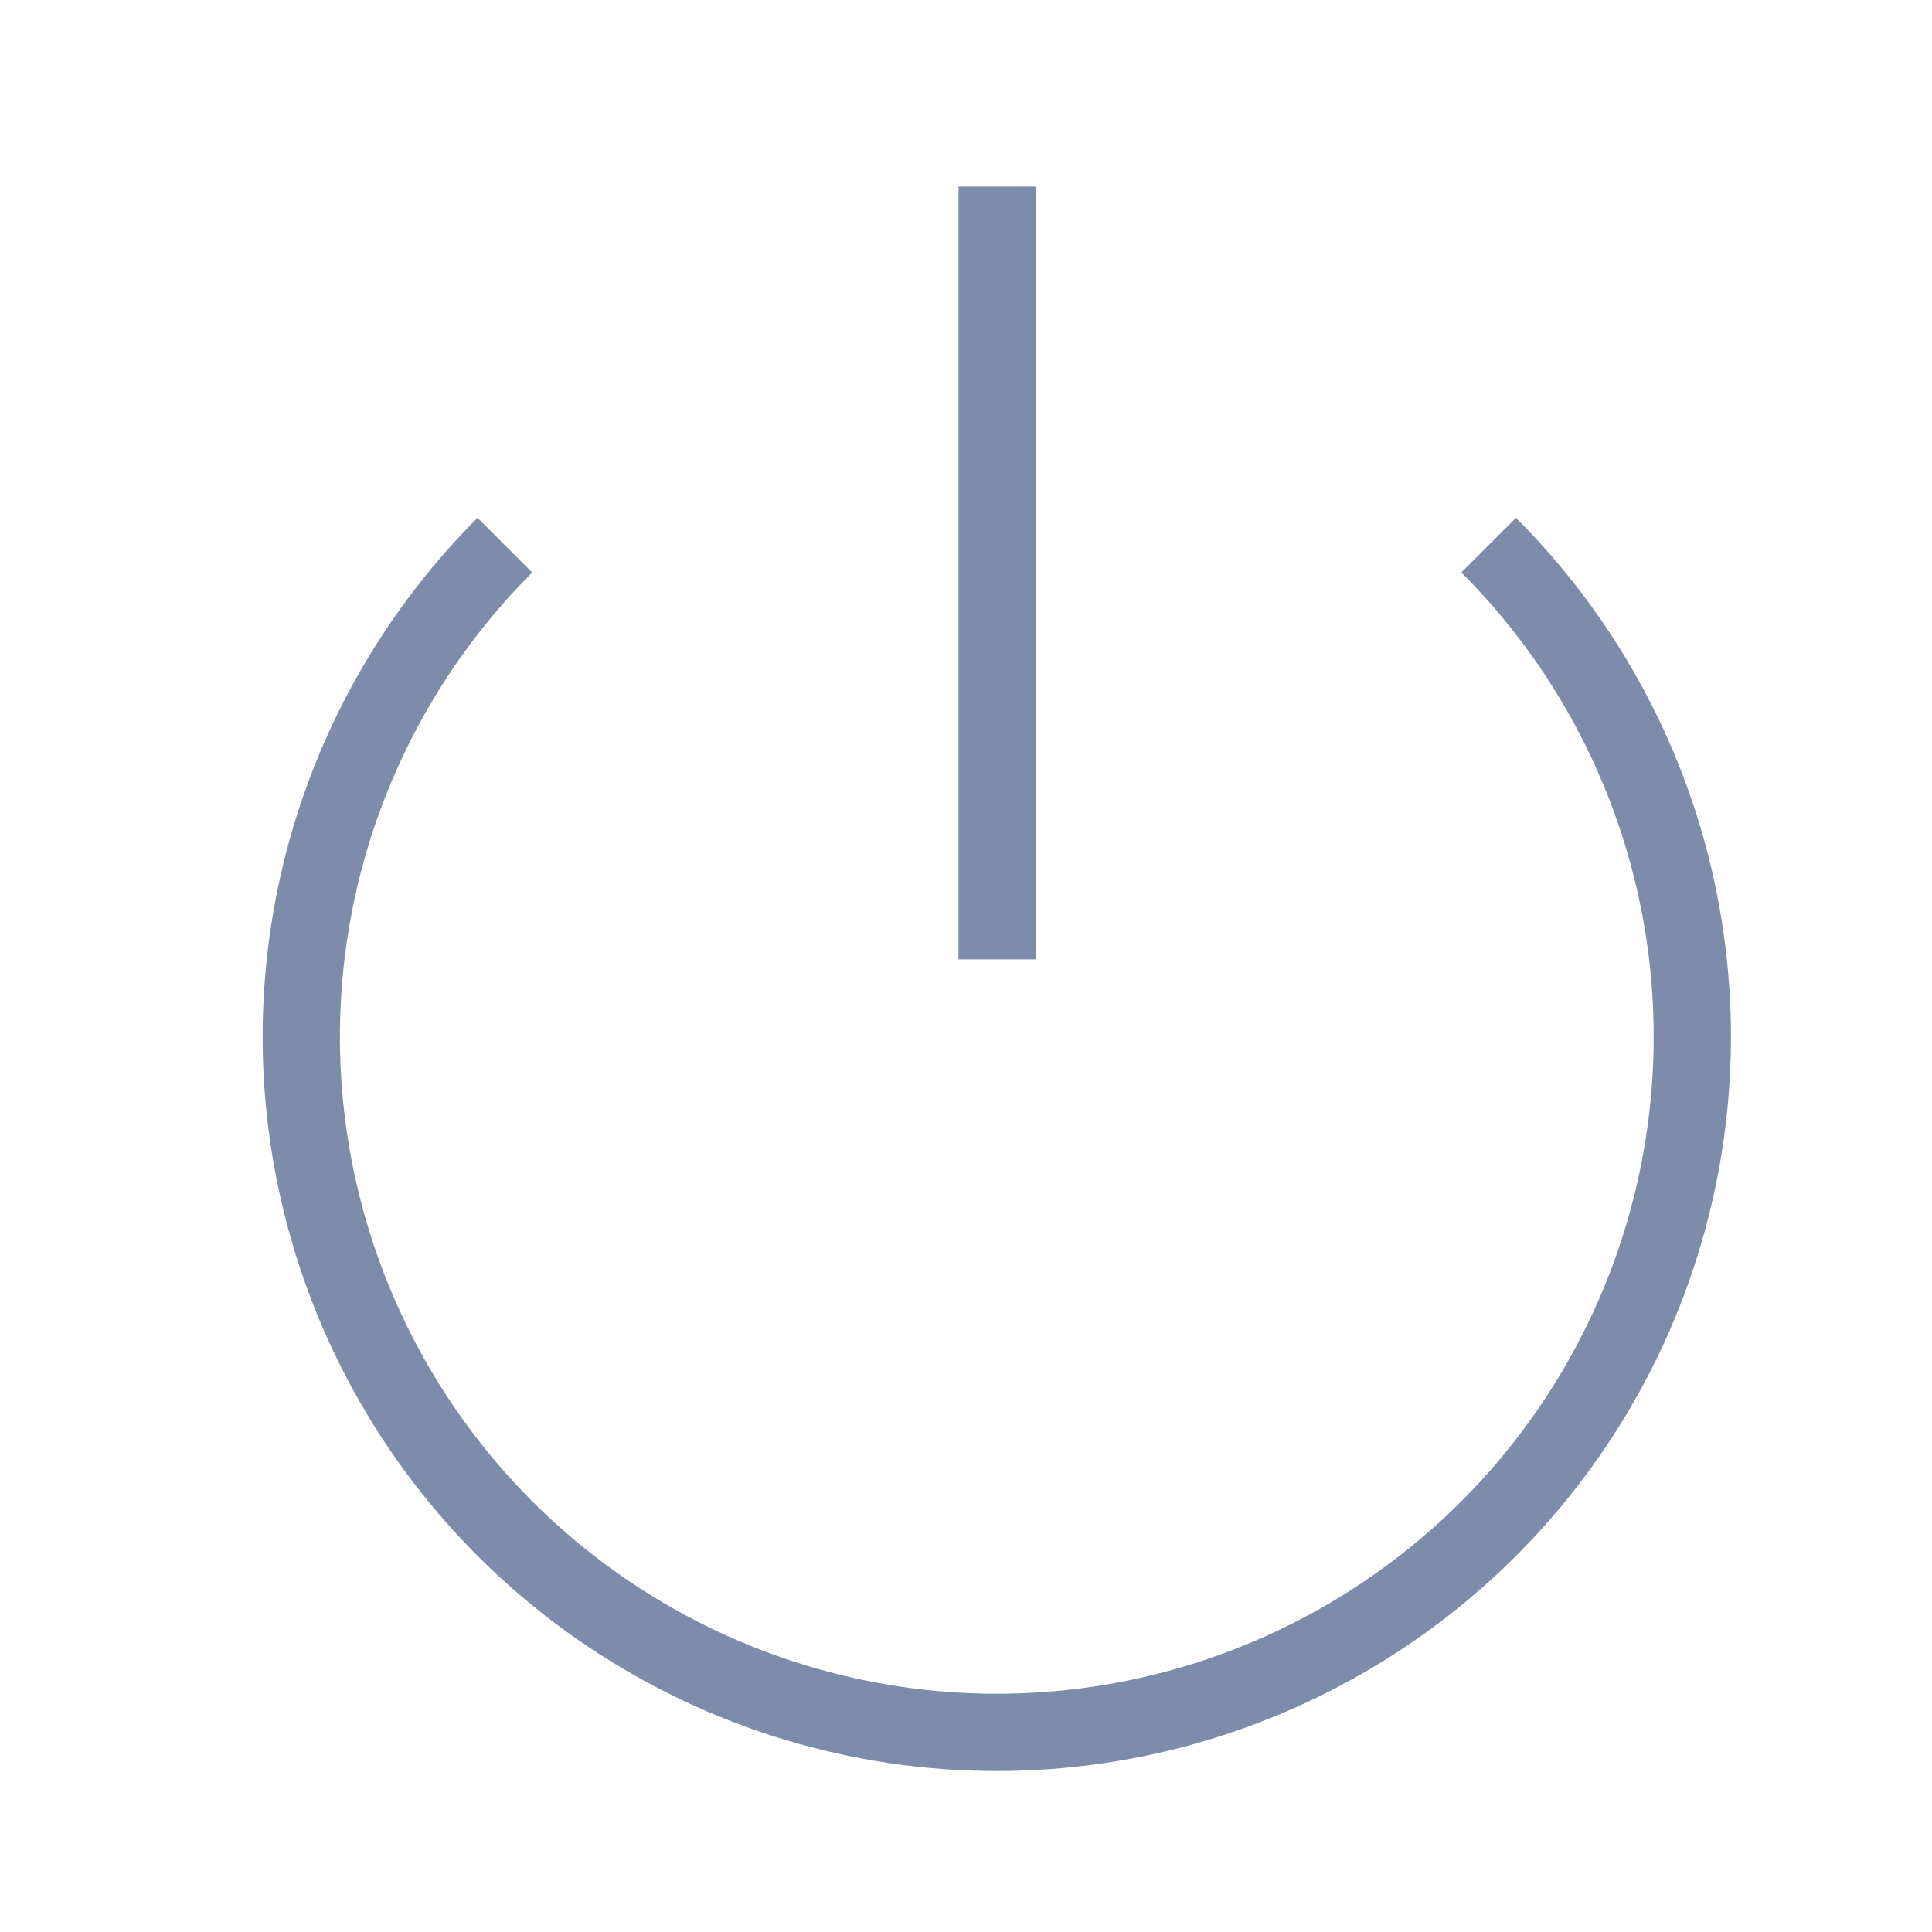
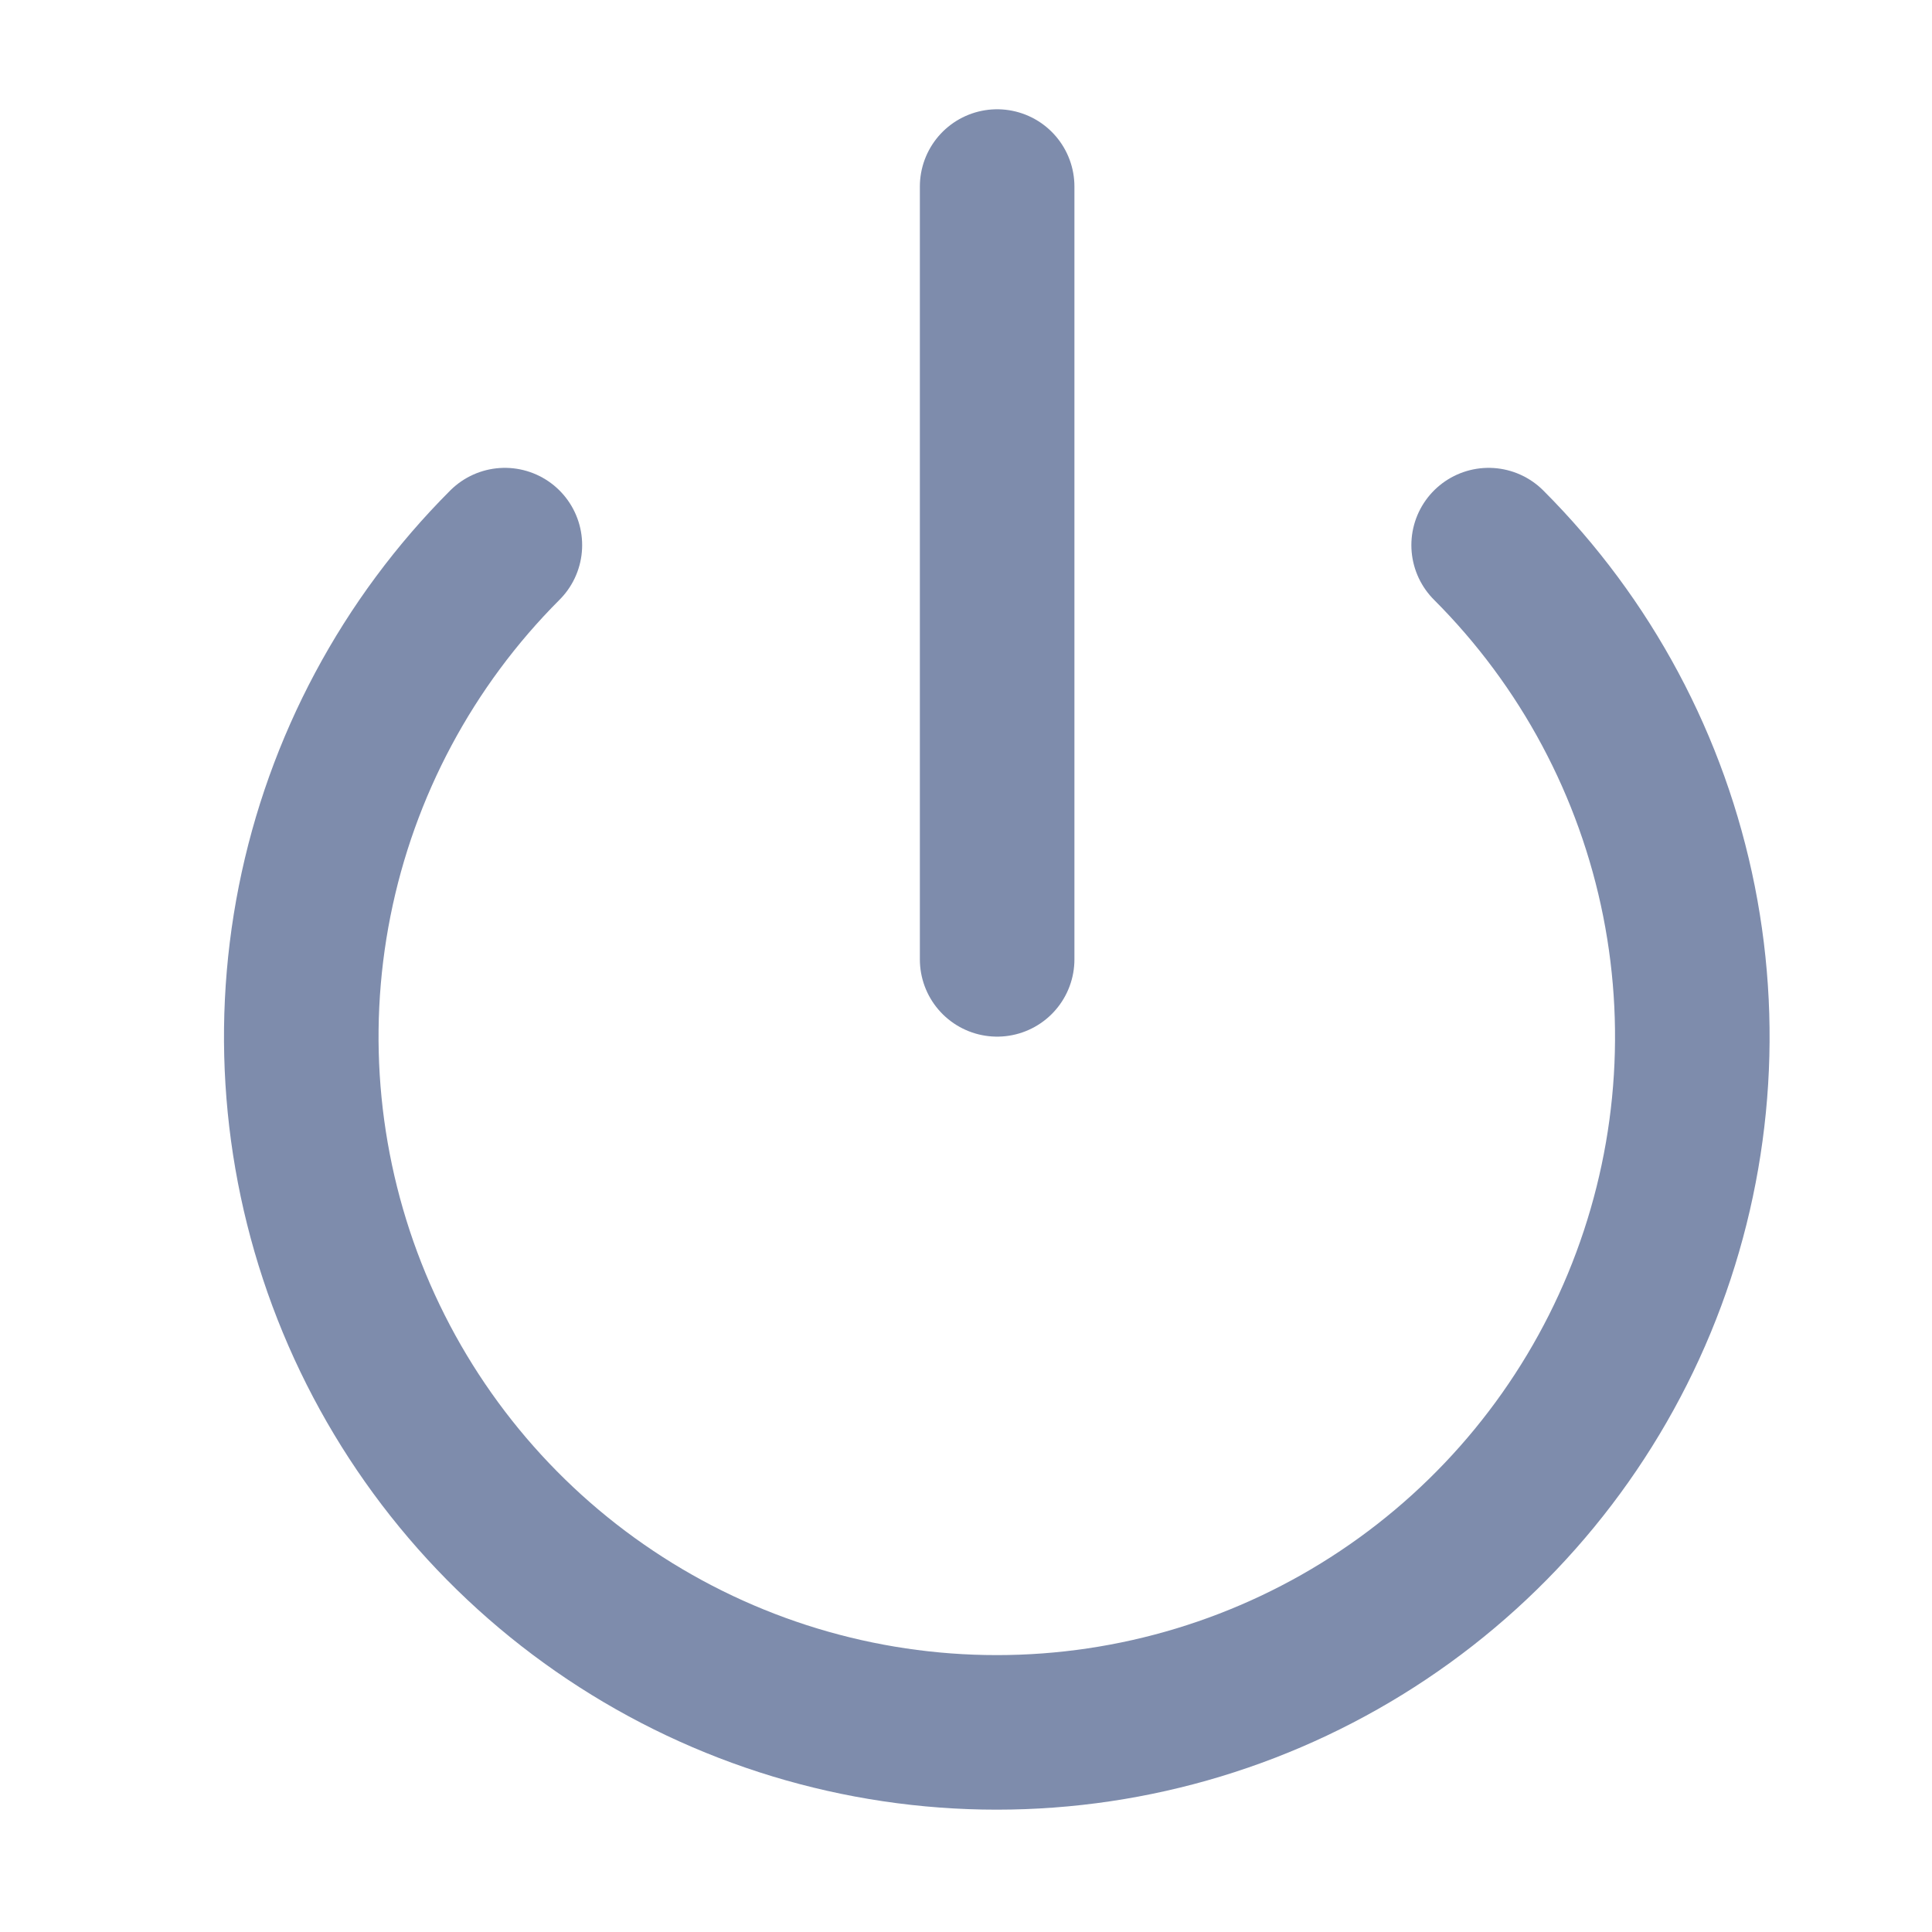
- <svg xmlns="http://www.w3.org/2000/svg" className="icon me-3" width="25" height="25" viewBox="0 0 25 25" fill="none">
-   <path d="M19.263 7.054C20.522 8.313 21.379 9.916 21.726 11.662C22.073 13.408 21.894 15.217 21.213 16.862C20.532 18.506 19.378 19.912 17.898 20.9C16.418 21.889 14.678 22.417 12.898 22.417C11.118 22.417 9.379 21.889 7.899 20.9C6.419 19.912 5.265 18.506 4.584 16.862C3.903 15.217 3.724 13.408 4.071 11.662C4.418 9.916 5.275 8.313 6.533 7.054" stroke="#7E8CAC" strokeWidth="2" strokeLinecap="round" strokeLinejoin="round" />
-   <path d="M12.903 2.414V12.414" stroke="#7E8CAC" strokeWidth="2" strokeLinecap="round" strokeLinejoin="round" />
+ <svg xmlns="http://www.w3.org/2000/svg" class="icon me-3" width="25" height="25" viewBox="0 0 25 25" fill="none">
+   <path d="M19.263 7.054C20.522 8.313 21.379 9.916 21.726 11.662C22.073 13.408 21.894 15.217 21.213 16.862C20.532 18.506 19.378 19.912 17.898 20.9C16.418 21.889 14.678 22.417 12.898 22.417C11.118 22.417 9.379 21.889 7.899 20.9C6.419 19.912 5.265 18.506 4.584 16.862C3.903 15.217 3.724 13.408 4.071 11.662C4.418 9.916 5.275 8.313 6.533 7.054" stroke="#7E8CAC" stroke-width="2" stroke-linecap="round" stroke-linejoin="round" />
+   <path d="M12.903 2.414V12.414" stroke="#7E8CAC" stroke-width="2" stroke-linecap="round" stroke-linejoin="round" />
</svg>
